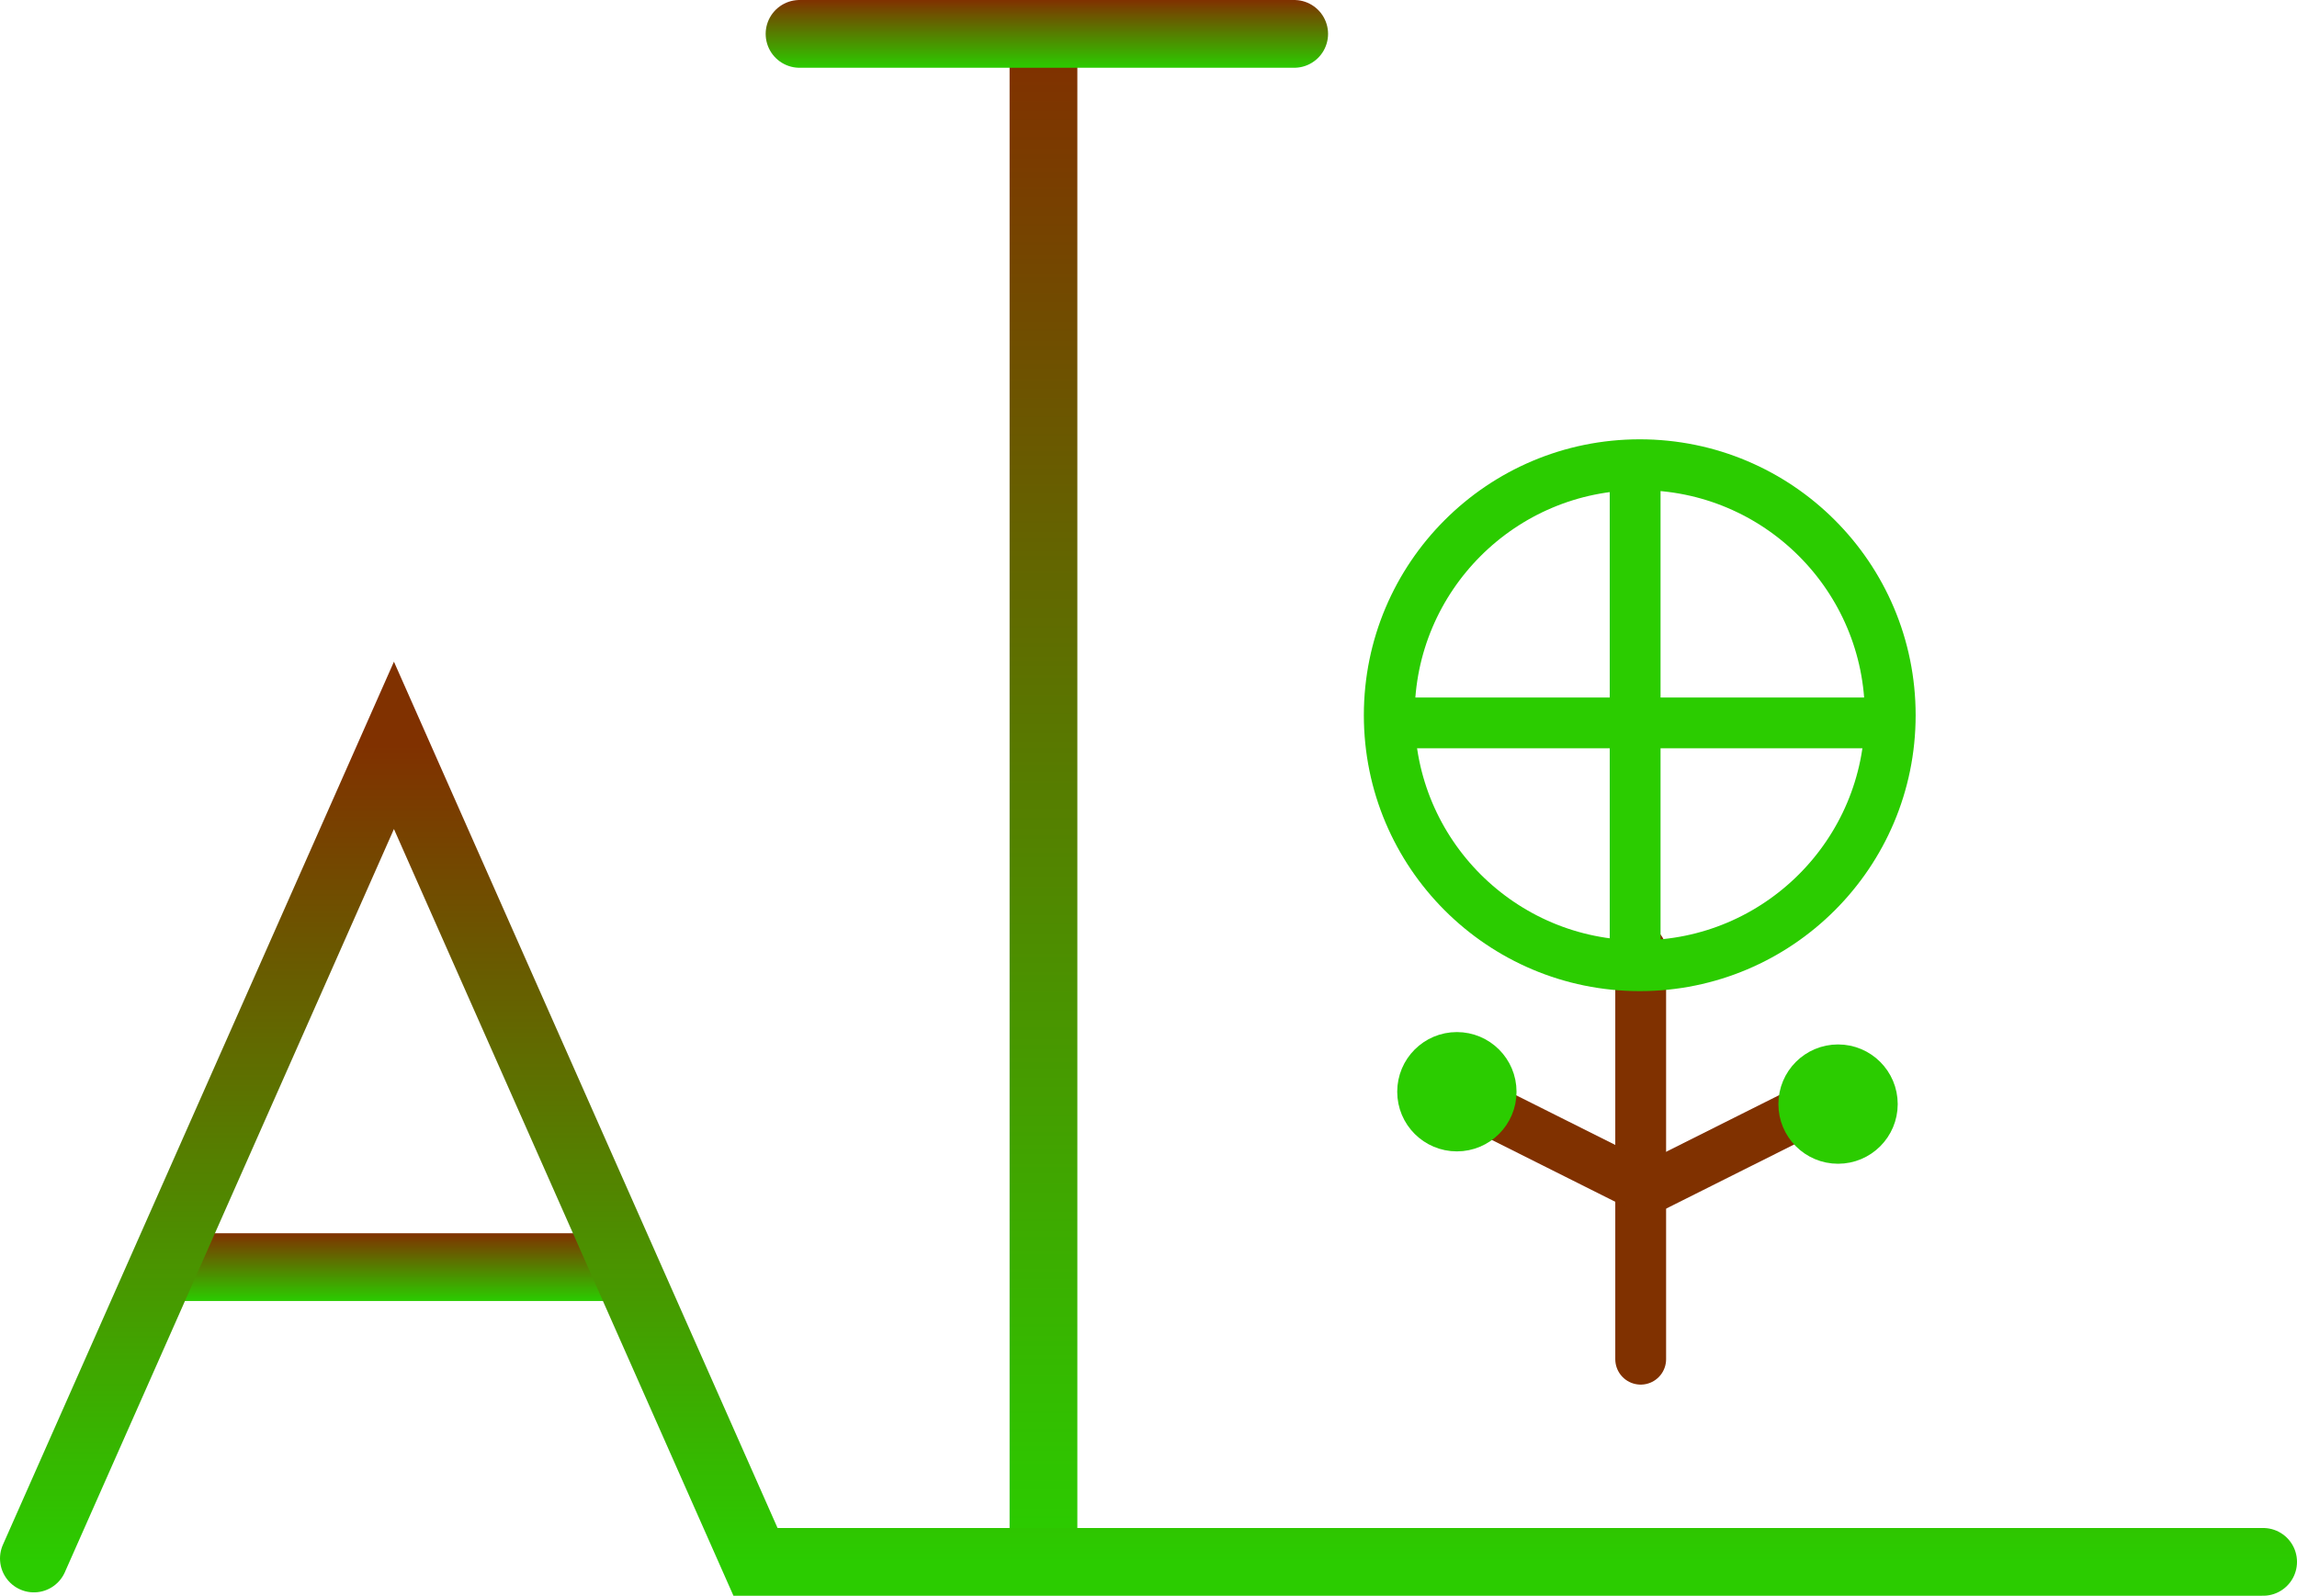
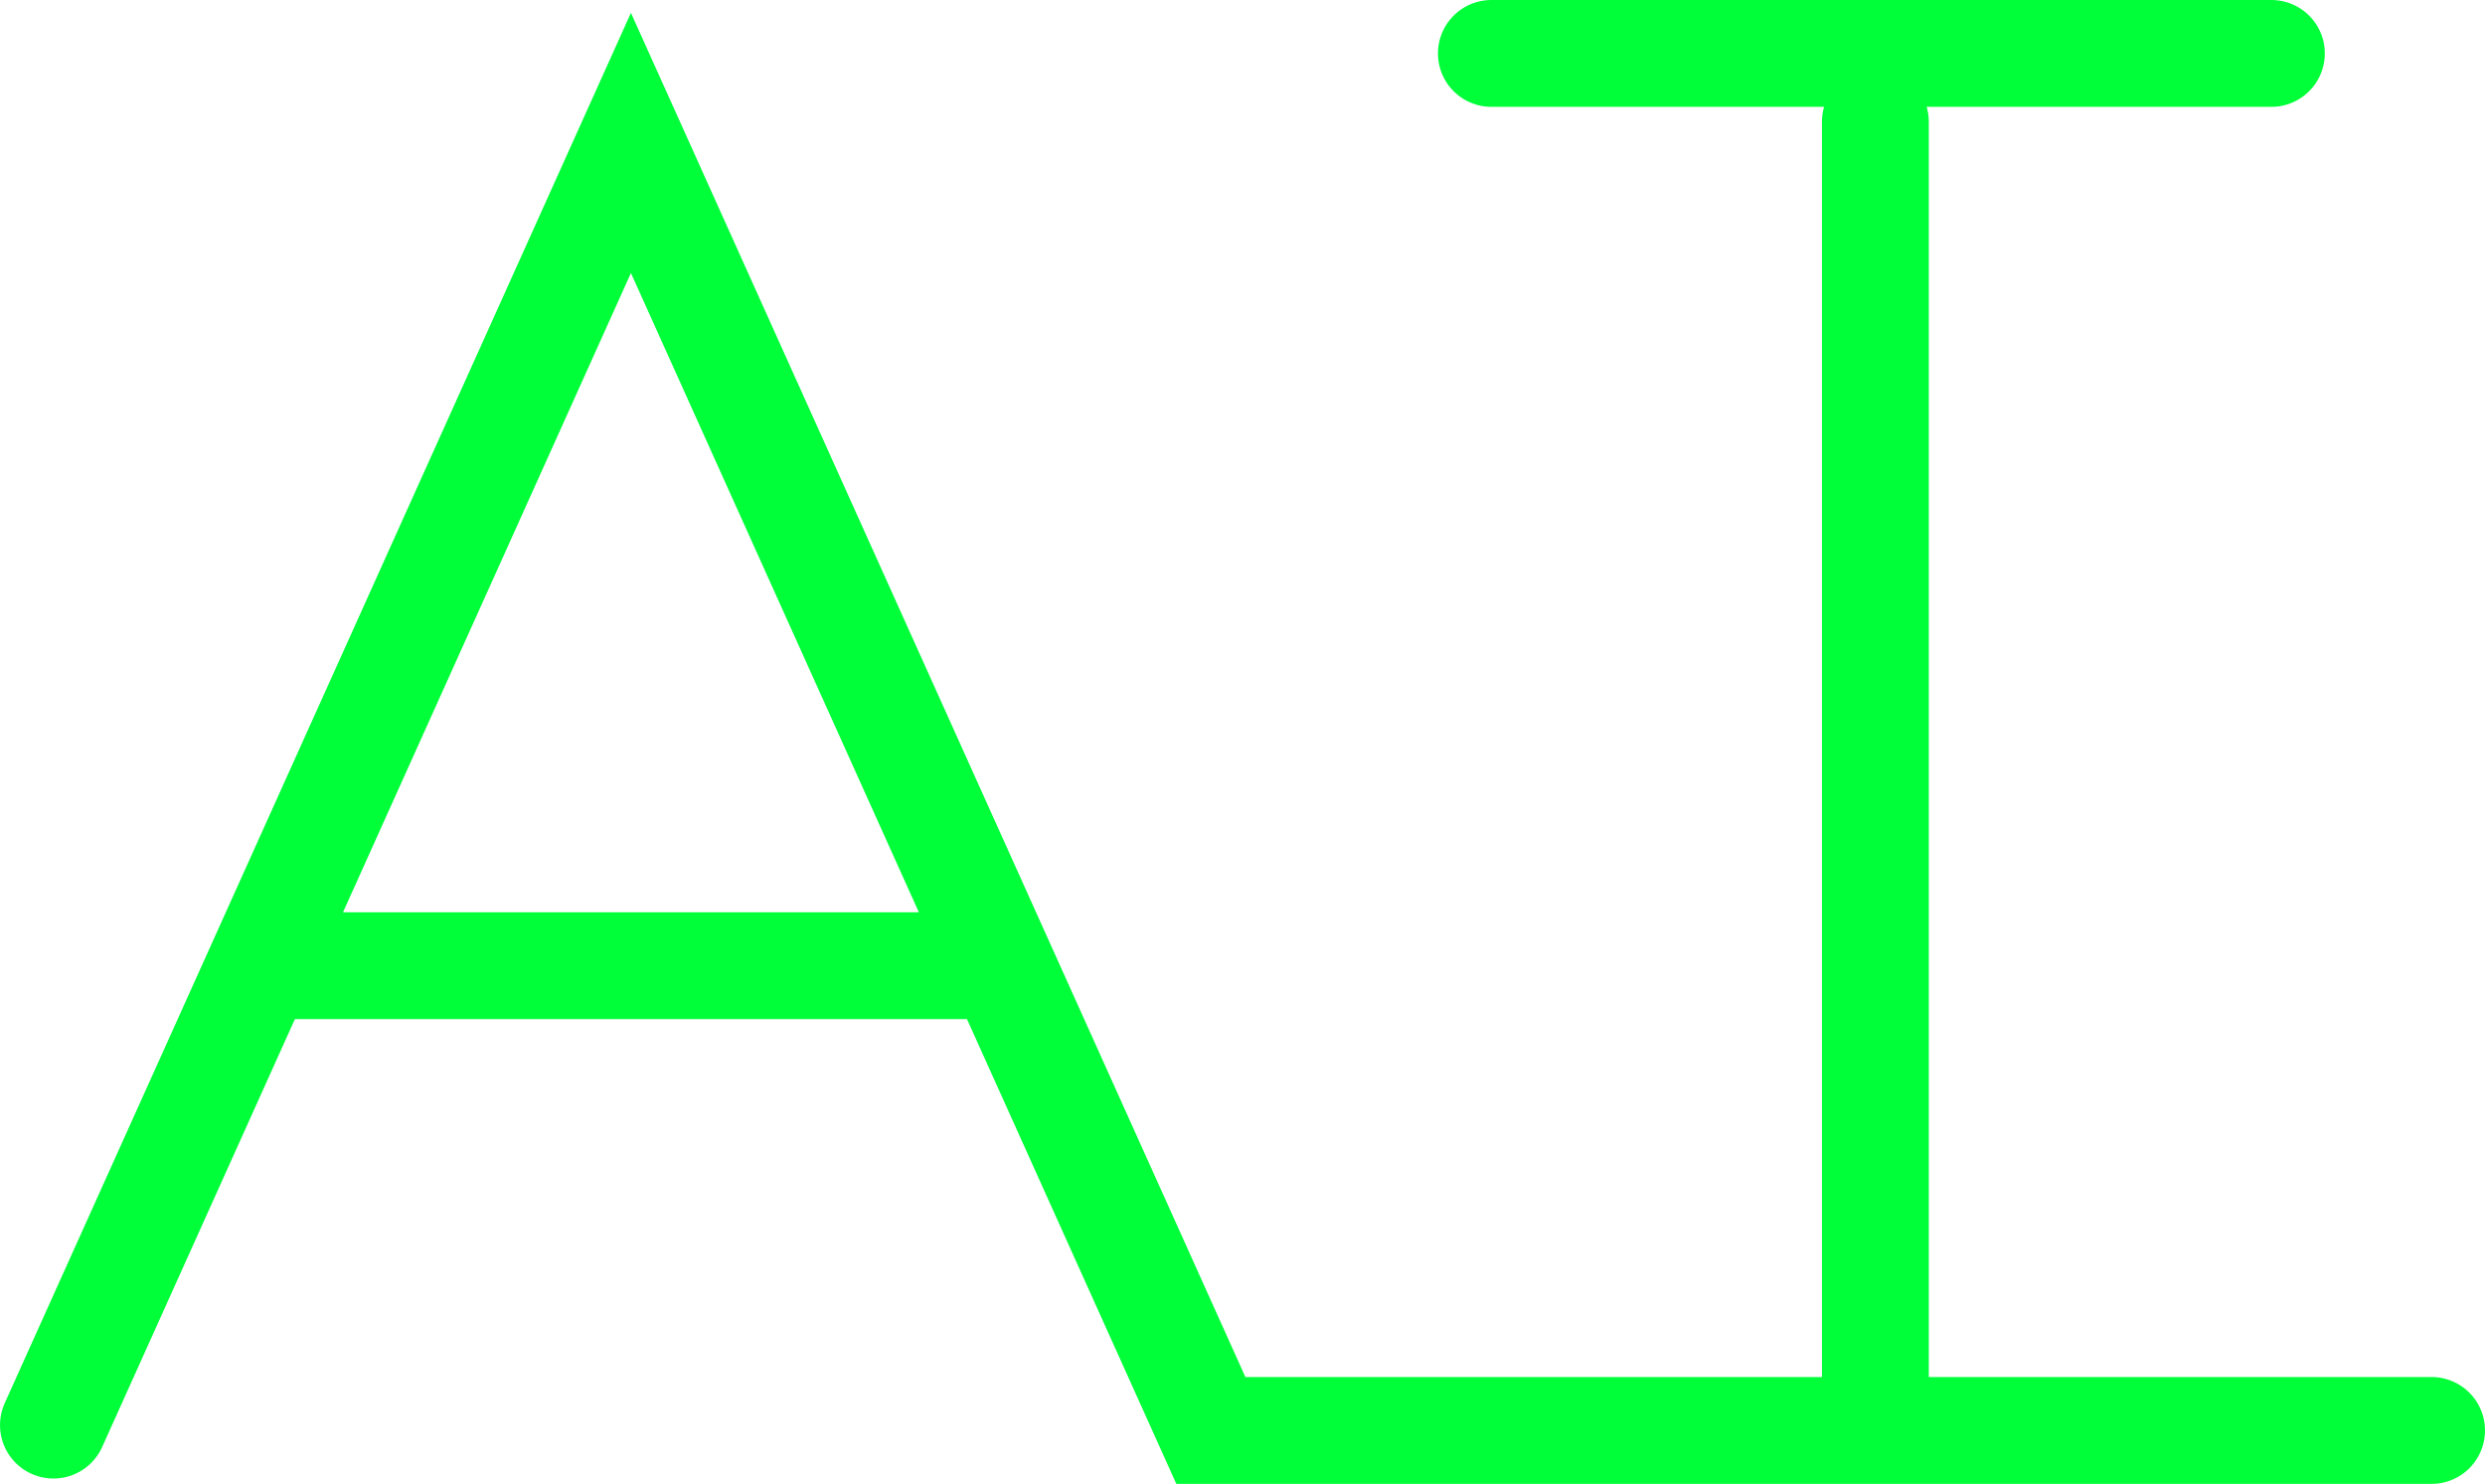
- <svg xmlns="http://www.w3.org/2000/svg" version="1.1" width="339" height="235.5" viewBox="0,0,339,235.5">
-   <defs>
-     <linearGradient x1="224.5" y1="70.837" x2="224.5" y2="289.837" gradientUnits="userSpaceOnUse" id="color-1">
-       <stop offset="0" stop-color="#803100" />
-       <stop offset="1" stop-color="#2bcc00" />
-     </linearGradient>
-     <linearGradient x1="128.639" y1="244.25" x2="128.639" y2="254.25" gradientUnits="userSpaceOnUse" id="color-2">
-       <stop offset="0" stop-color="#803100" />
-       <stop offset="1" stop-color="#2bcc00" />
-     </linearGradient>
-     <linearGradient x1="240" y1="172.25" x2="240" y2="292.75" gradientUnits="userSpaceOnUse" id="color-3">
-       <stop offset="0" stop-color="#803100" />
-       <stop offset="1" stop-color="#2bcc00" />
-     </linearGradient>
-     <linearGradient x1="225" y1="62.25" x2="225" y2="72.25" gradientUnits="userSpaceOnUse" id="color-4">
-       <stop offset="0" stop-color="#803100" />
-       <stop offset="1" stop-color="#2bcc00" />
-     </linearGradient>
-   </defs>
-   <g transform="translate(-70.5,-62.25)">
-     <g data-paper-data="{&quot;isPaintingLayer&quot;:true}" fill-rule="nonzero" stroke-linejoin="miter" stroke-miterlimit="10" stroke-dasharray="" stroke-dashoffset="0" style="mix-blend-mode: normal">
-       <path d="M224.5,70.837v219" fill="none" stroke="url(#color-1)" stroke-width="10" stroke-linecap="round" />
-       <path d="M94.984,249.25h67.31" fill="none" stroke="url(#color-2)" stroke-width="10" stroke-linecap="round" />
-       <path d="M75.5,292.25l53.139,-120l53.361,120.5h222.5" fill="none" stroke="url(#color-3)" stroke-width="10" stroke-linecap="round" />
-       <path d="M261.5,67.25h-73" fill="none" stroke="url(#color-4)" stroke-width="10" stroke-linecap="round" />
-       <path d="M312.639,202.512v60.328" fill="none" stroke="#803100" stroke-width="7.5" stroke-linecap="round" />
-       <path d="M275.532,167.801c0,-20.417 16.551,-36.968 36.968,-36.968c20.417,0 36.968,16.551 36.968,36.968c0,20.417 -16.551,36.968 -36.968,36.968c-20.417,0 -36.968,-16.551 -36.968,-36.968z" fill="none" stroke="#2bcc00" stroke-width="7.5" stroke-linecap="butt" />
-       <path d="M275.986,168.935h71.214" fill="none" stroke="#2bcc00" stroke-width="7.5" stroke-linecap="round" />
-       <path d="M311.82,133.555v69.4" fill="none" stroke="#2bcc00" stroke-width="7.5" stroke-linecap="round" />
-       <path d="M286.91,224.403l25.325,12.687" fill="none" stroke="#803100" stroke-width="7.5" stroke-linecap="round" />
-       <path d="M314.136,237.554l25.325,-12.687" data-paper-data="{&quot;index&quot;:null}" fill="none" stroke="#803100" stroke-width="7.5" stroke-linecap="round" />
-       <path d="M278.707,223.367c0,-3.758 3.046,-6.804 6.804,-6.804c3.758,0 6.804,3.046 6.804,6.804c0,3.758 -3.046,6.804 -6.804,6.804c-3.758,0 -6.804,-3.046 -6.804,-6.804z" fill="#2bcc00" stroke="#2bcc00" stroke-width="4" stroke-linecap="butt" />
-       <path d="M334.963,225.192c0,-3.758 3.046,-6.804 6.804,-6.804c3.758,0 6.804,3.046 6.804,6.804c0,3.758 -3.046,6.804 -6.804,6.804c-3.758,0 -6.804,-3.046 -6.804,-6.804z" fill="#2bcc00" stroke="#2bcc00" stroke-width="4" stroke-linecap="butt" />
+ <svg xmlns="http://www.w3.org/2000/svg" version="1.1" width="232.568" height="138.877" viewBox="0,0,232.568,138.877">
+   <g transform="translate(-120.7129,-107.5584)">
+     <g data-paper-data="{&quot;isPaintingLayer&quot;:true}" fill="none" fill-rule="nonzero" stroke-width="10" stroke-linecap="round" stroke-linejoin="miter" stroke-miterlimit="10" stroke-dasharray="" stroke-dashoffset="0" style="mix-blend-mode: normal">
+       <path d="M296.226,118.959v119.563" stroke="#00ff39" />
+       <path d="M145.197,197.936h67.31" stroke="#00ff39" />
+       <path d="M125.713,240.936l54.048,-120l54.274,120.5c0,0 16.153,0 28.065,0c20.875,0 86.181,0 86.181,0" stroke="#00ff39" />
+       <path d="M260.289,112.558h73" stroke="#00ff39" />
    </g>
  </g>
</svg>
